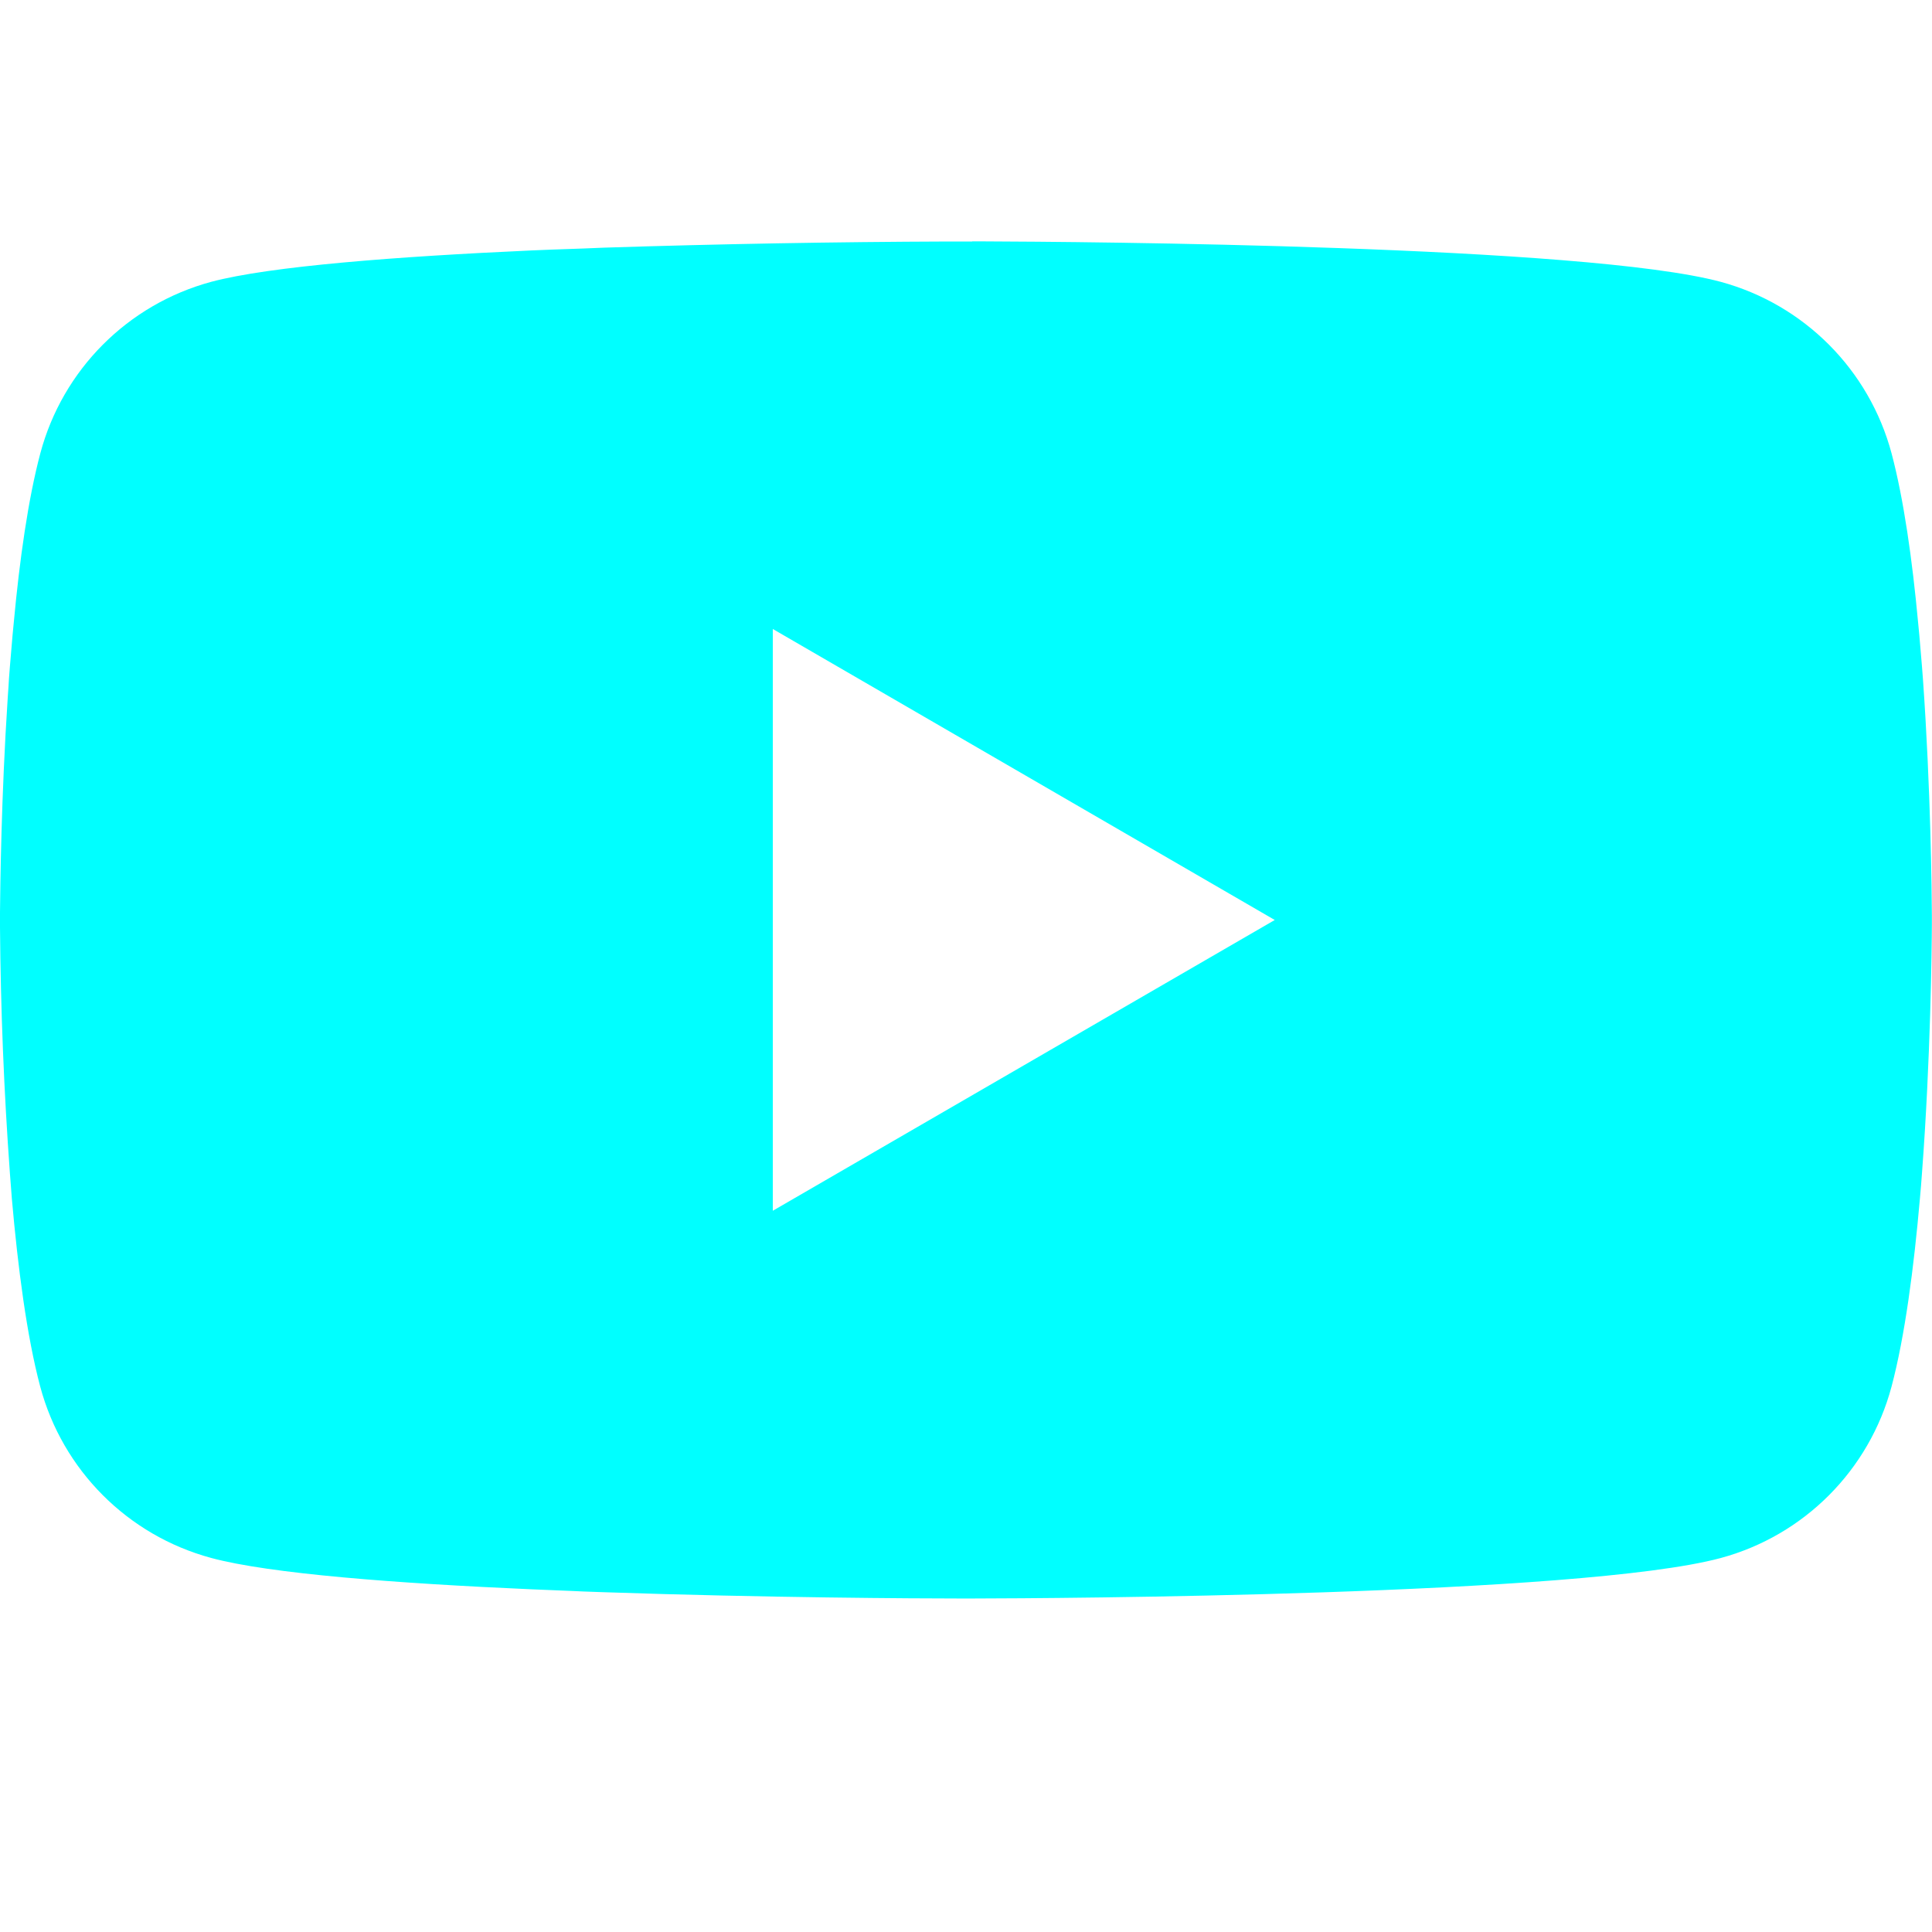
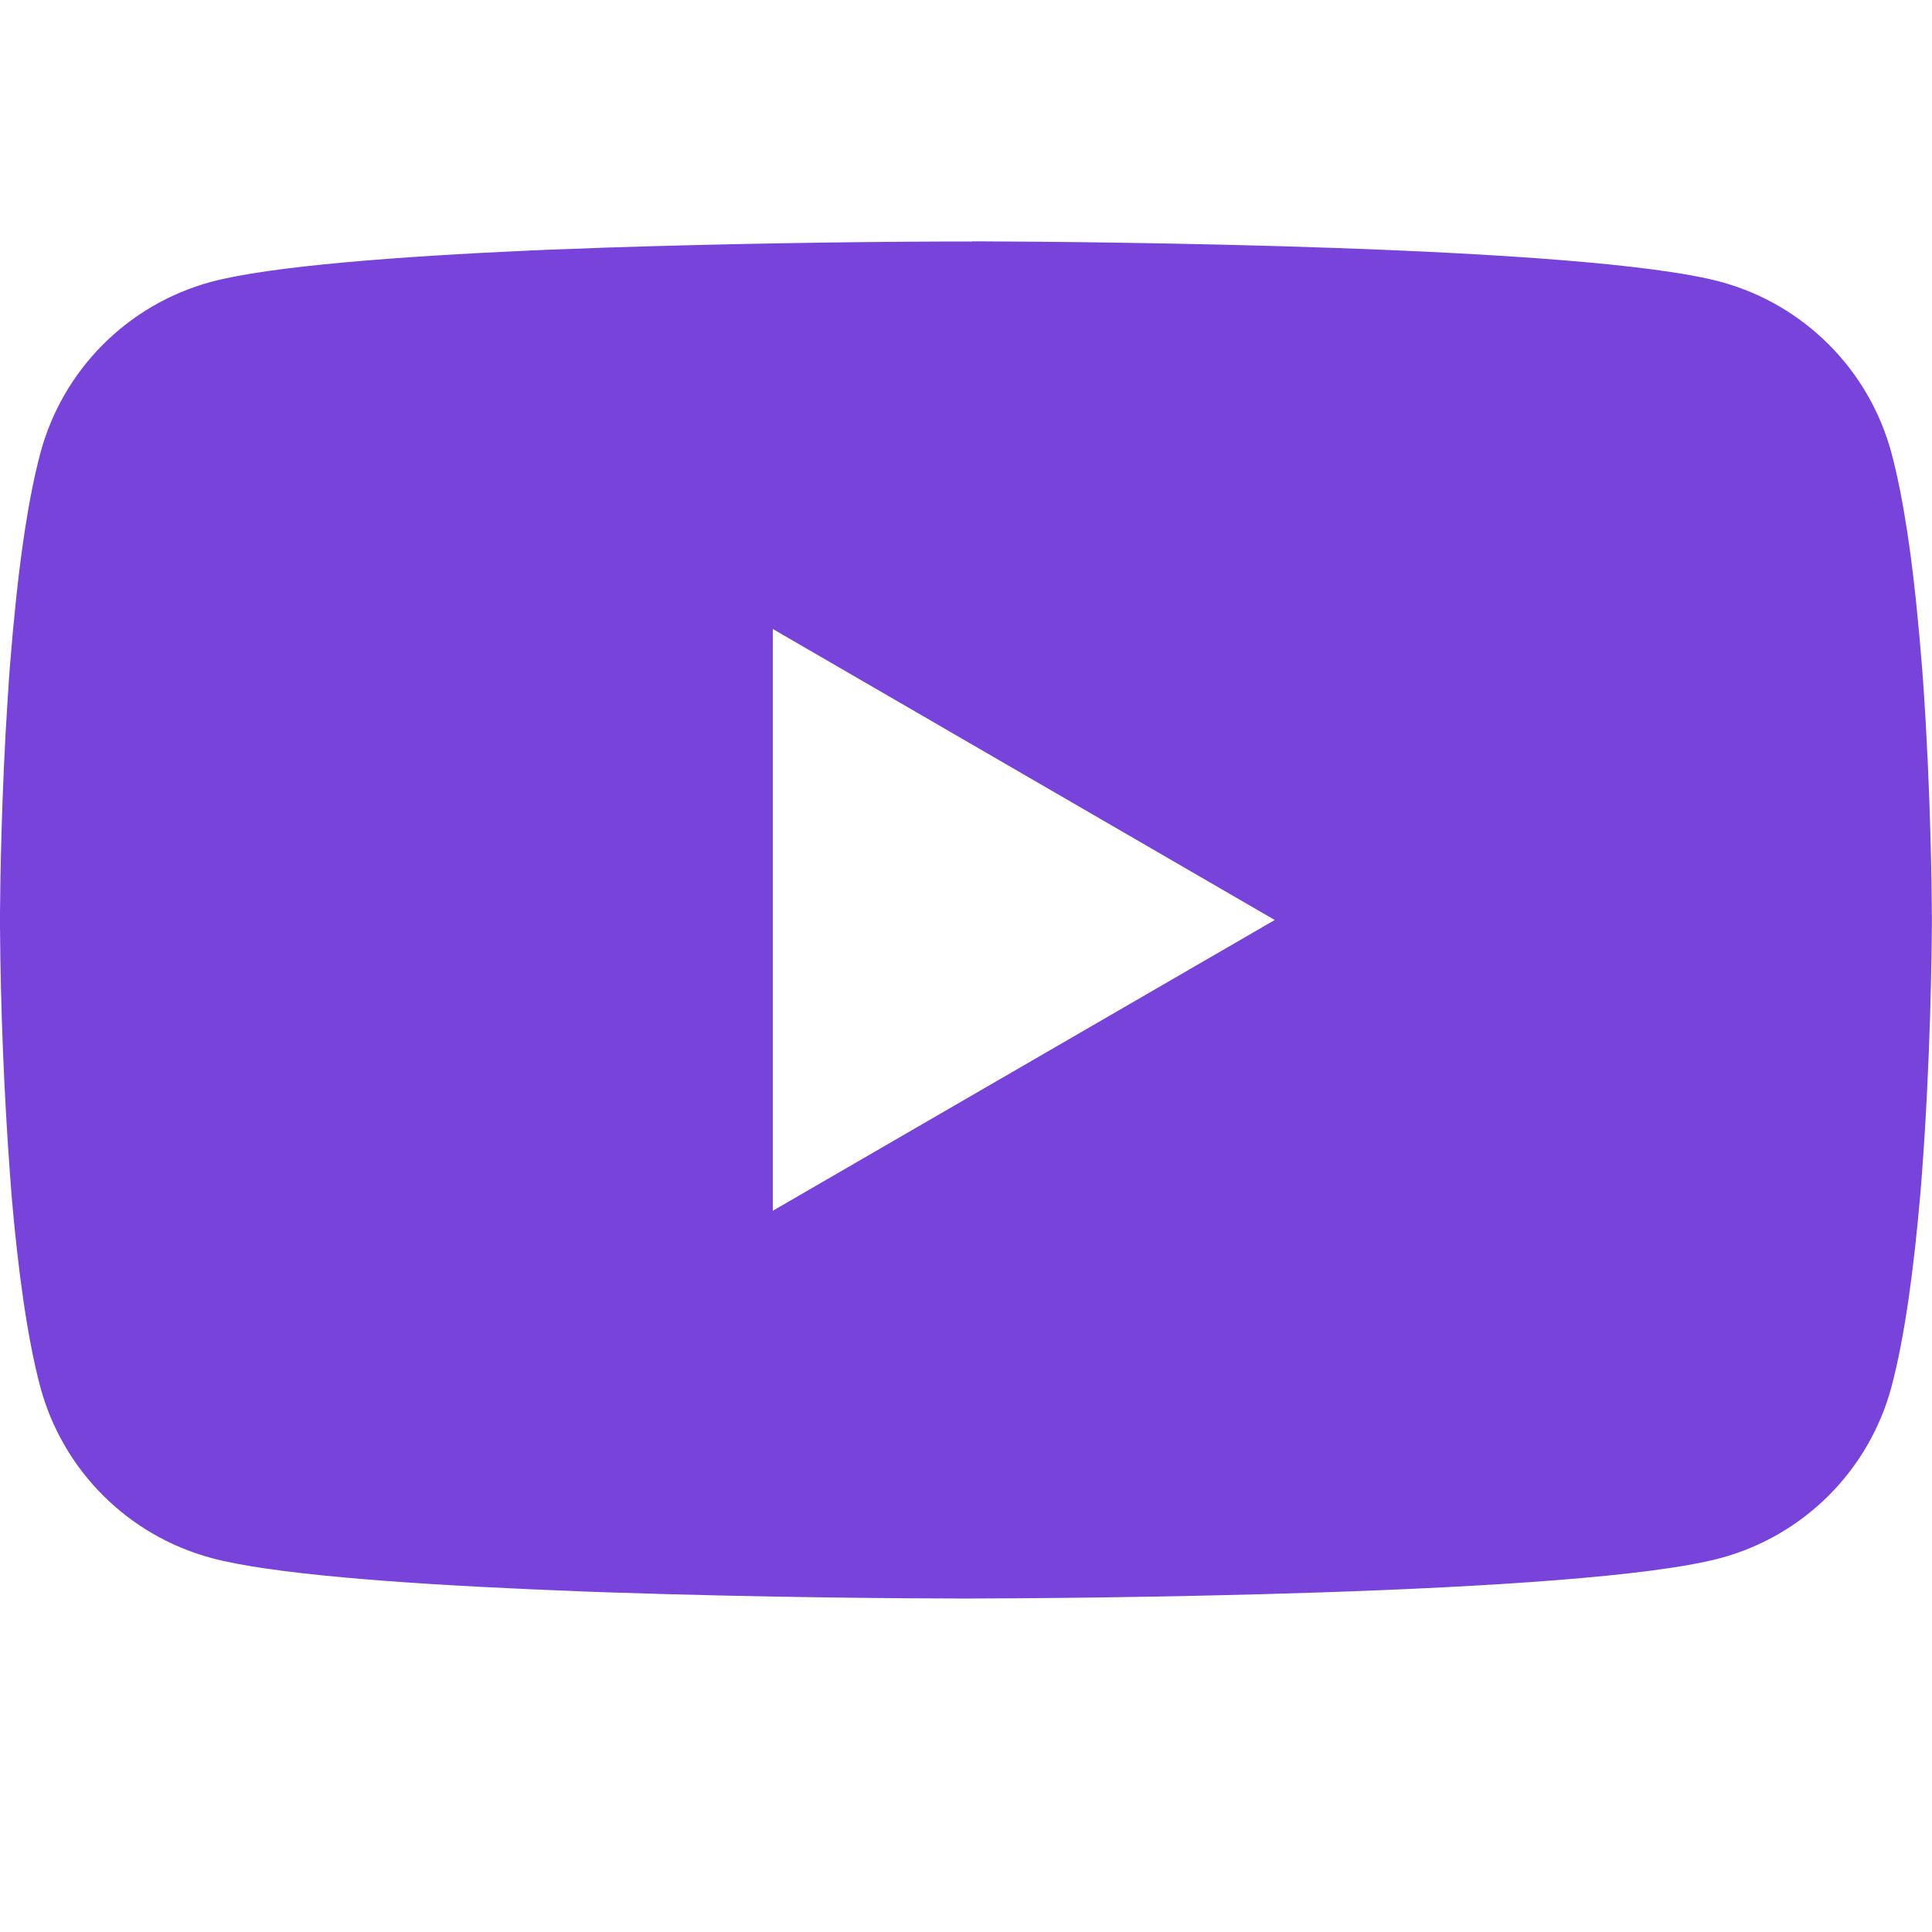
- <svg xmlns="http://www.w3.org/2000/svg" width="25" height="25" fill="aqua" class="bi bi-youtube" viewBox="0 0 16 16">
+ <svg xmlns="http://www.w3.org/2000/svg" width="25" height="25" fill="#7743DB" class="bi bi-youtube" viewBox="0 0 16 16">
  <path d="M8.051 1.999h.089c.822.003 4.987.033 6.11.335a2.01 2.01 0 0 1 1.415 1.42c.101.38.172.883.22 1.402l.01.104.022.26.008.104c.065.914.073 1.77.074 1.957v.075c-.001.194-.01 1.108-.082 2.06l-.008.105-.009.104c-.05.572-.124 1.14-.235 1.558a2.007 2.007 0 0 1-1.415 1.42c-1.16.312-5.569.334-6.18.335h-.142c-.309 0-1.587-.006-2.927-.052l-.17-.006-.087-.004-.171-.007-.171-.007c-1.11-.049-2.167-.128-2.654-.26a2.007 2.007 0 0 1-1.415-1.419c-.111-.417-.185-.986-.235-1.558L.09 9.82l-.008-.104A31.4 31.4 0 0 1 0 7.68v-.123c.002-.215.01-.958.064-1.778l.007-.103.003-.052.008-.104.022-.26.01-.104c.048-.519.119-1.023.22-1.402a2.007 2.007 0 0 1 1.415-1.42c.487-.13 1.544-.21 2.654-.26l.17-.007.172-.006.086-.003.171-.007A99.788 99.788 0 0 1 7.858 2h.193zM6.4 5.209v4.818l4.157-2.408L6.4 5.209z" />
</svg>
